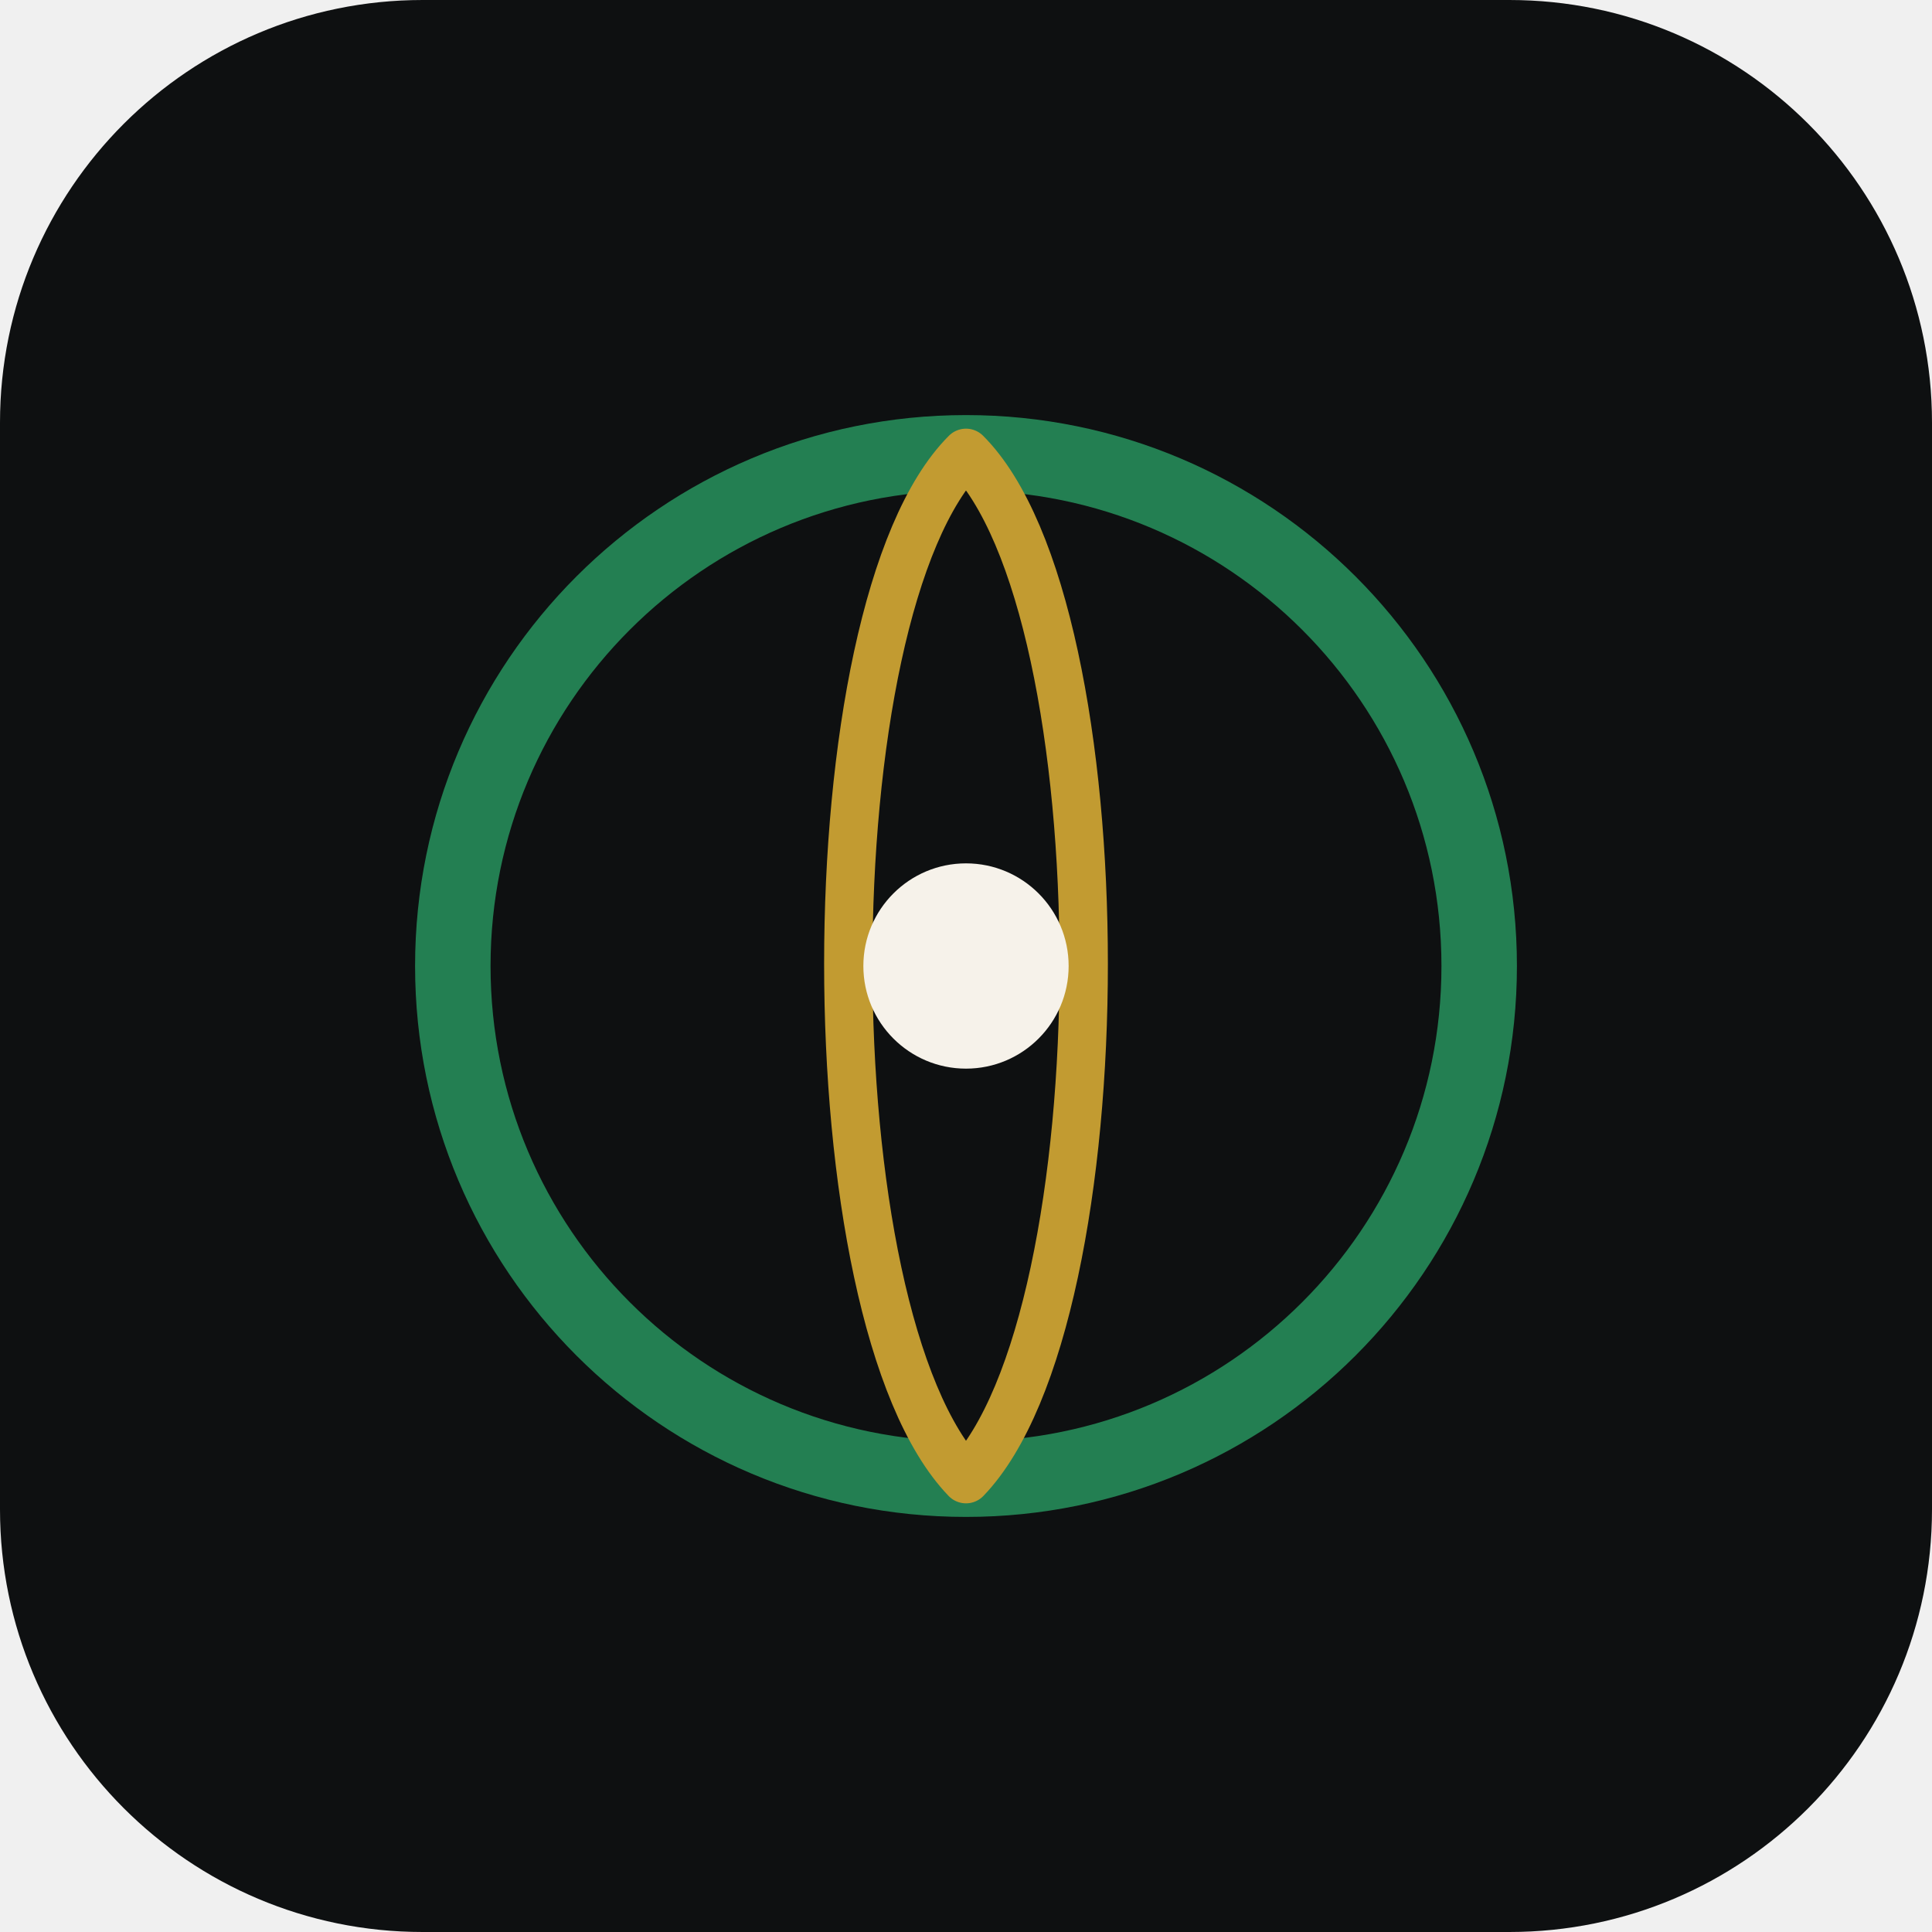
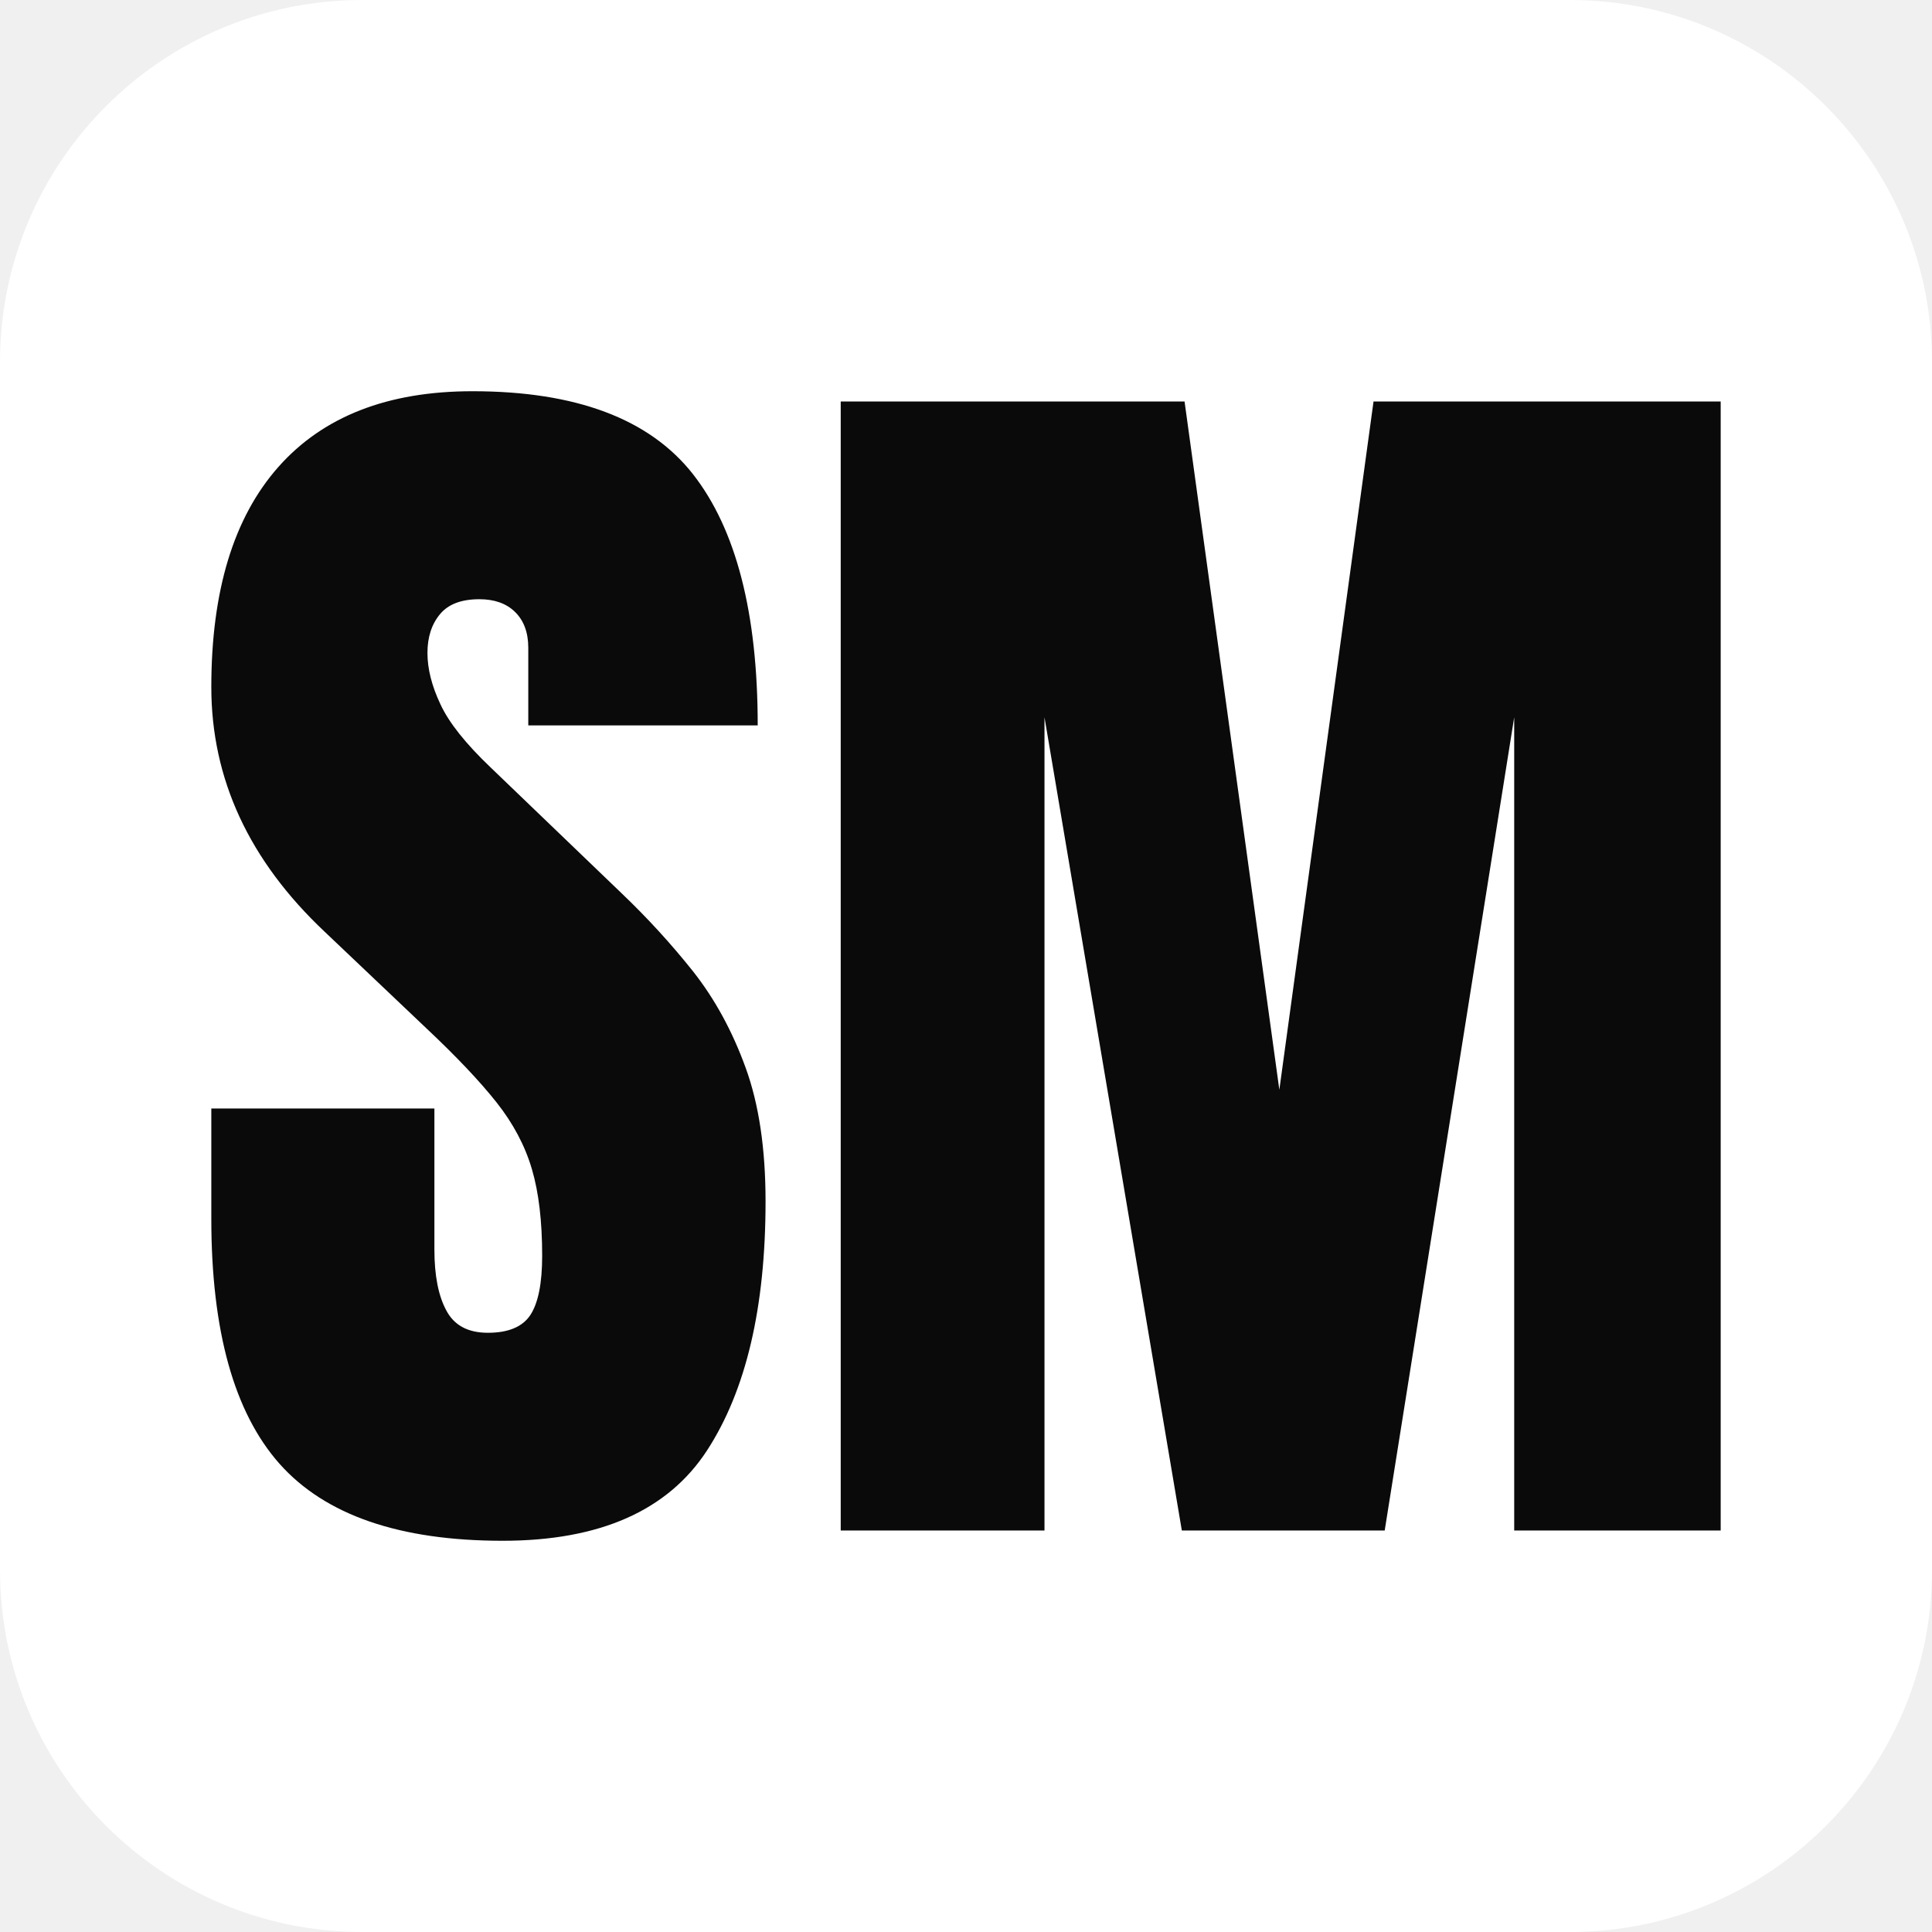
<svg xmlns="http://www.w3.org/2000/svg" viewBox="0 0 64 64" role="img" aria-label="Sonu Malik">
-   <rect width="64" height="64" rx="14" fill="#0E1011" />
-   <circle cx="32" cy="32" r="17" fill="none" stroke="#237F52" stroke-width="2.5" />
-   <path d="M32 15c5.2 5.2 5.2 28.6 0 34M32 15c-5.2 5.2-5.2 28.6 0 34" fill="none" stroke="#C29B31" stroke-width="1.6" stroke-linecap="round" />
-   <circle cx="32" cy="32" r="3.4" fill="#F6F2EA" />
+   <rect width="64" height="64" rx="12" fill="#FFFFFF" />
+   <path d="M16.65 51.04L16.65 51.04Q11.53 51.04 9.26 48.49Q7 45.94 7 40.37L7 40.37L7 36.72L14.39 36.72L14.39 41.39Q14.39 42.69 14.79 43.42Q15.18 44.15 16.16 44.15L16.16 44.15Q17.18 44.15 17.57 43.56Q17.96 42.96 17.96 41.6L17.96 41.6Q17.96 39.88 17.62 38.73Q17.28 37.57 16.45 36.52Q15.61 35.46 14.12 34.06L14.12 34.06L10.76 30.87Q7 27.33 7 22.76L7 22.76Q7 17.98 9.22 15.47Q11.44 12.96 15.65 12.96L15.65 12.96Q20.79 12.96 22.95 15.7Q25.1 18.44 25.1 24.03L25.1 24.03L17.5 24.03L17.5 21.46Q17.5 20.7 17.06 20.27Q16.63 19.85 15.88 19.85L15.88 19.85Q14.99 19.85 14.58 20.34Q14.16 20.84 14.16 21.63L14.16 21.63Q14.16 22.42 14.59 23.33Q15.01 24.24 16.26 25.43L16.26 25.43L20.58 29.58Q21.87 30.81 22.96 32.18Q24.04 33.55 24.7 35.37Q25.36 37.18 25.36 39.8L25.36 39.8Q25.36 45.07 23.42 48.05Q21.47 51.04 16.65 51.04M34.6 50.7L27.85 50.7L27.85 13.3L39.24 13.3L42.38 36.1L45.5 13.3L57 13.3L57 50.7L50.16 50.7L50.16 23.76L45.87 50.7L39.15 50.7L34.6 23.76L34.6 50.7" fill="#0A0A0B" />
</svg>
